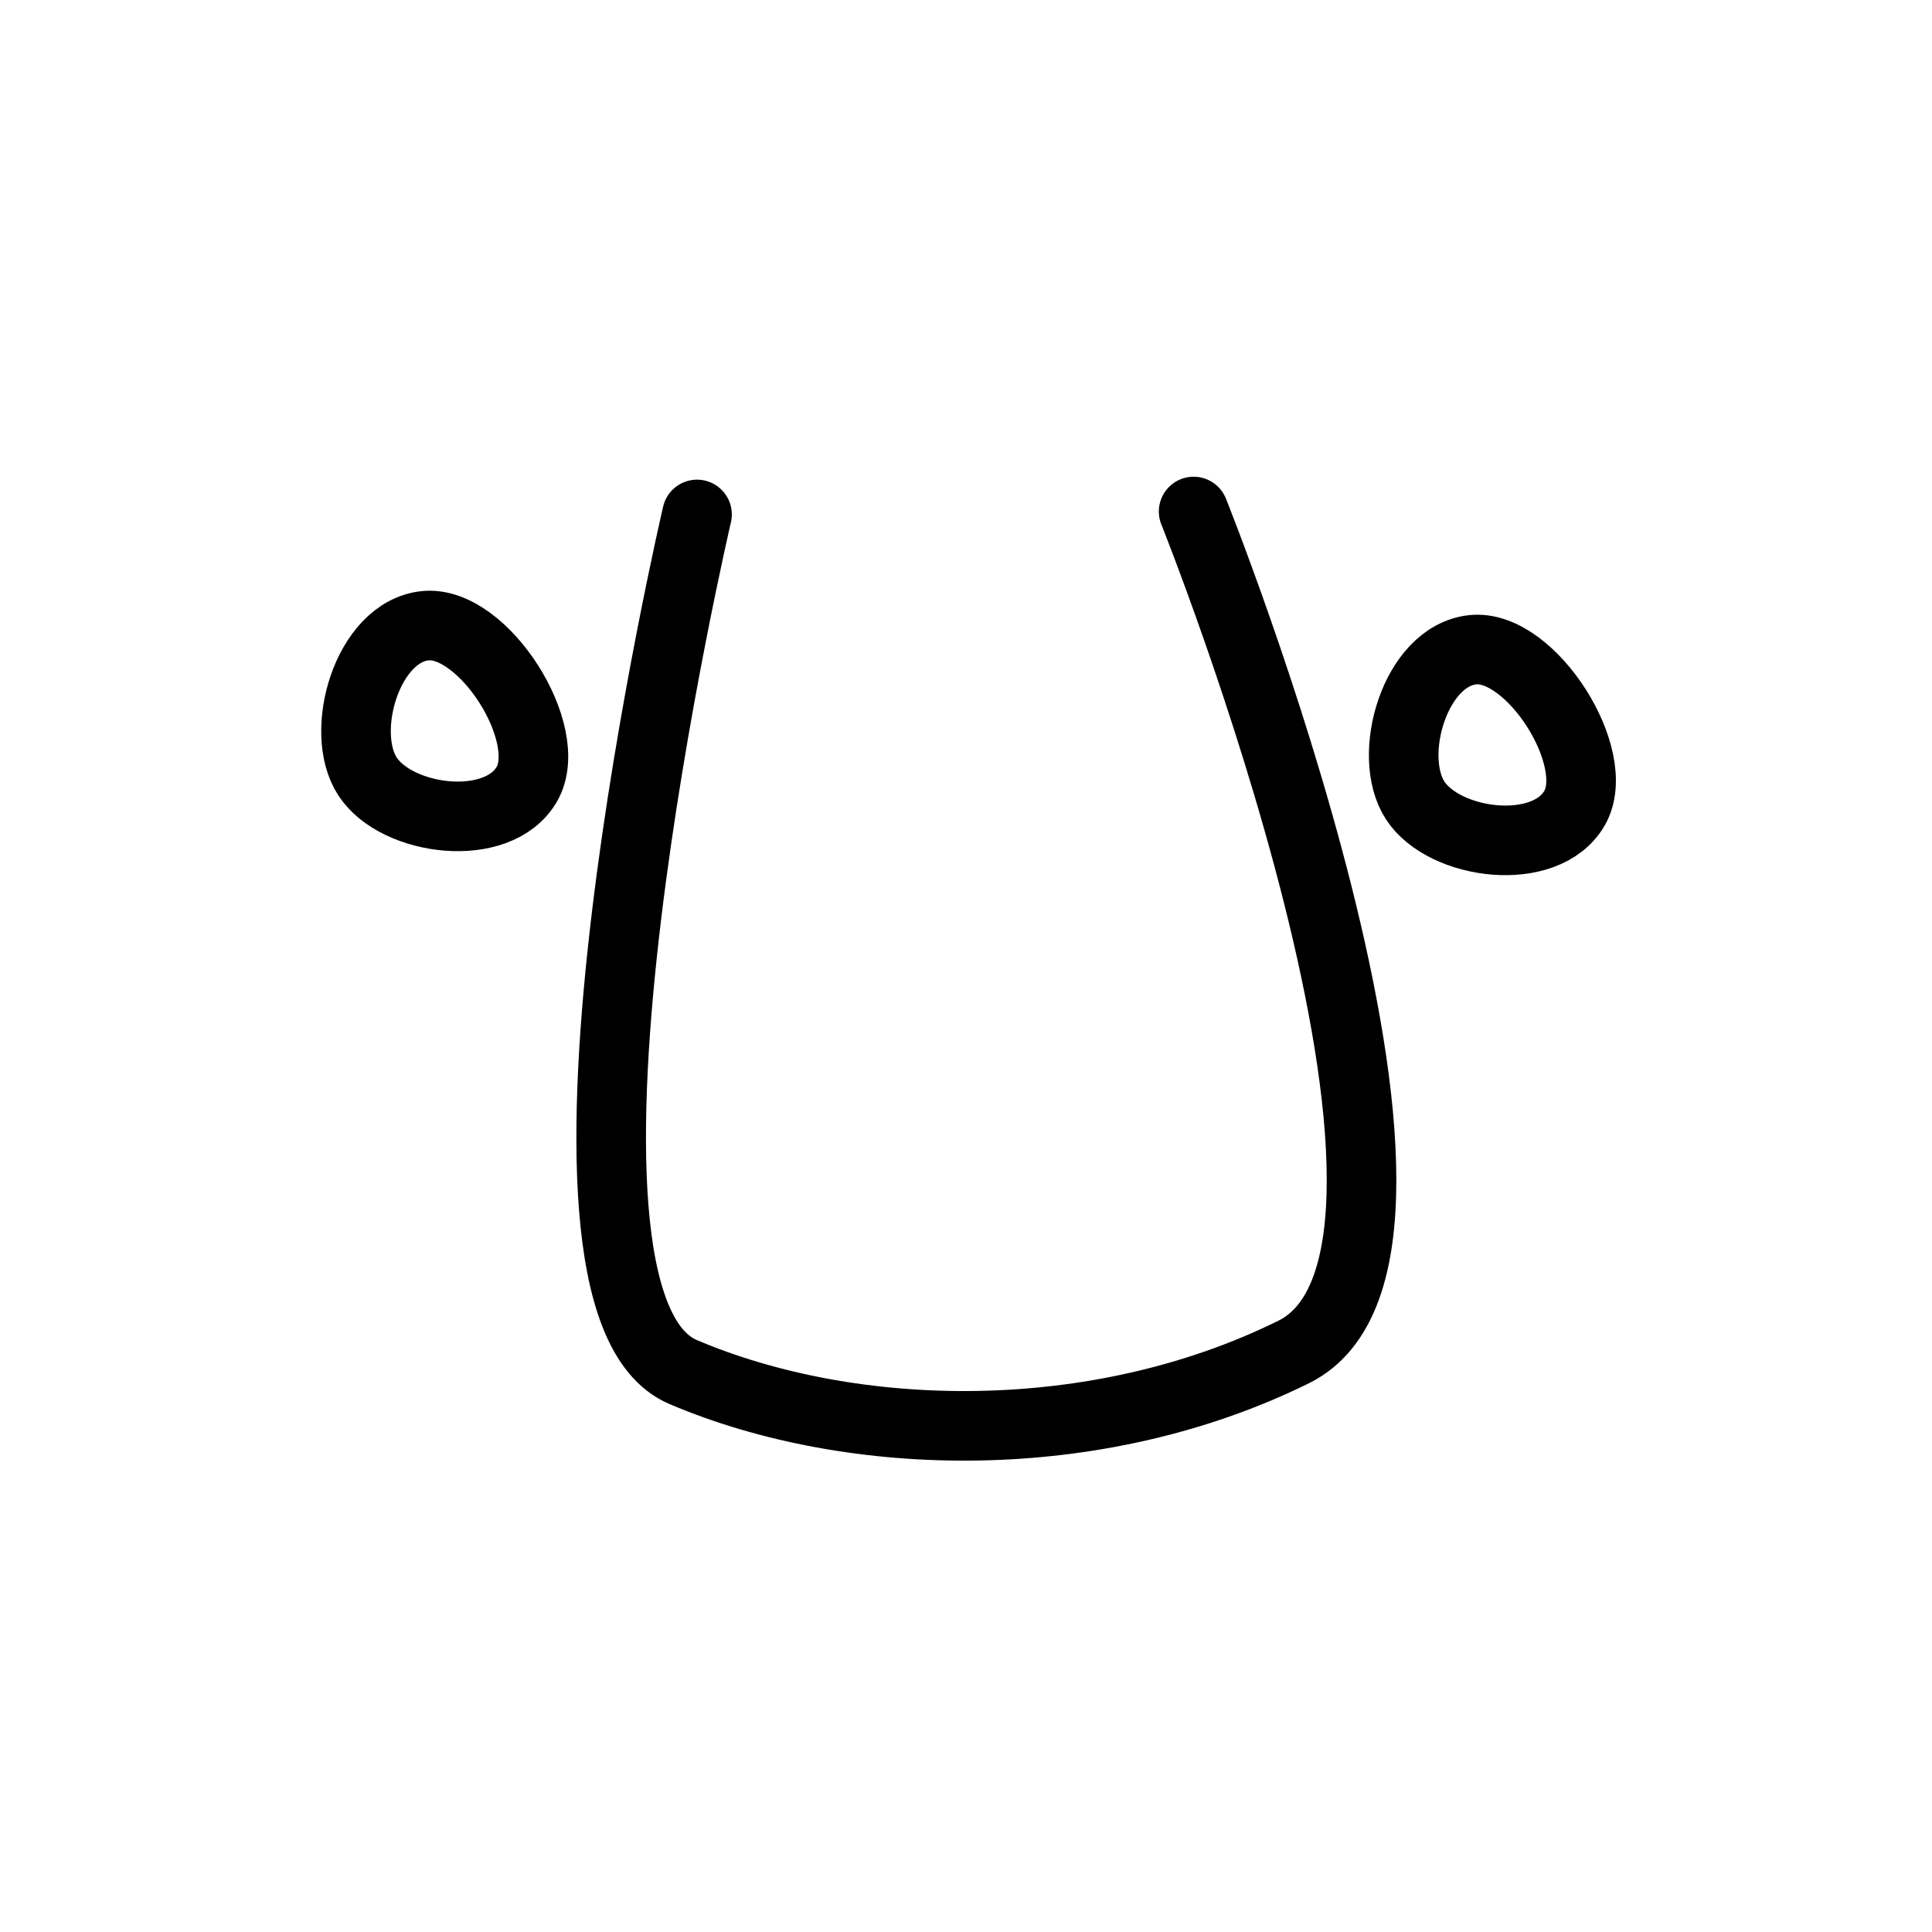
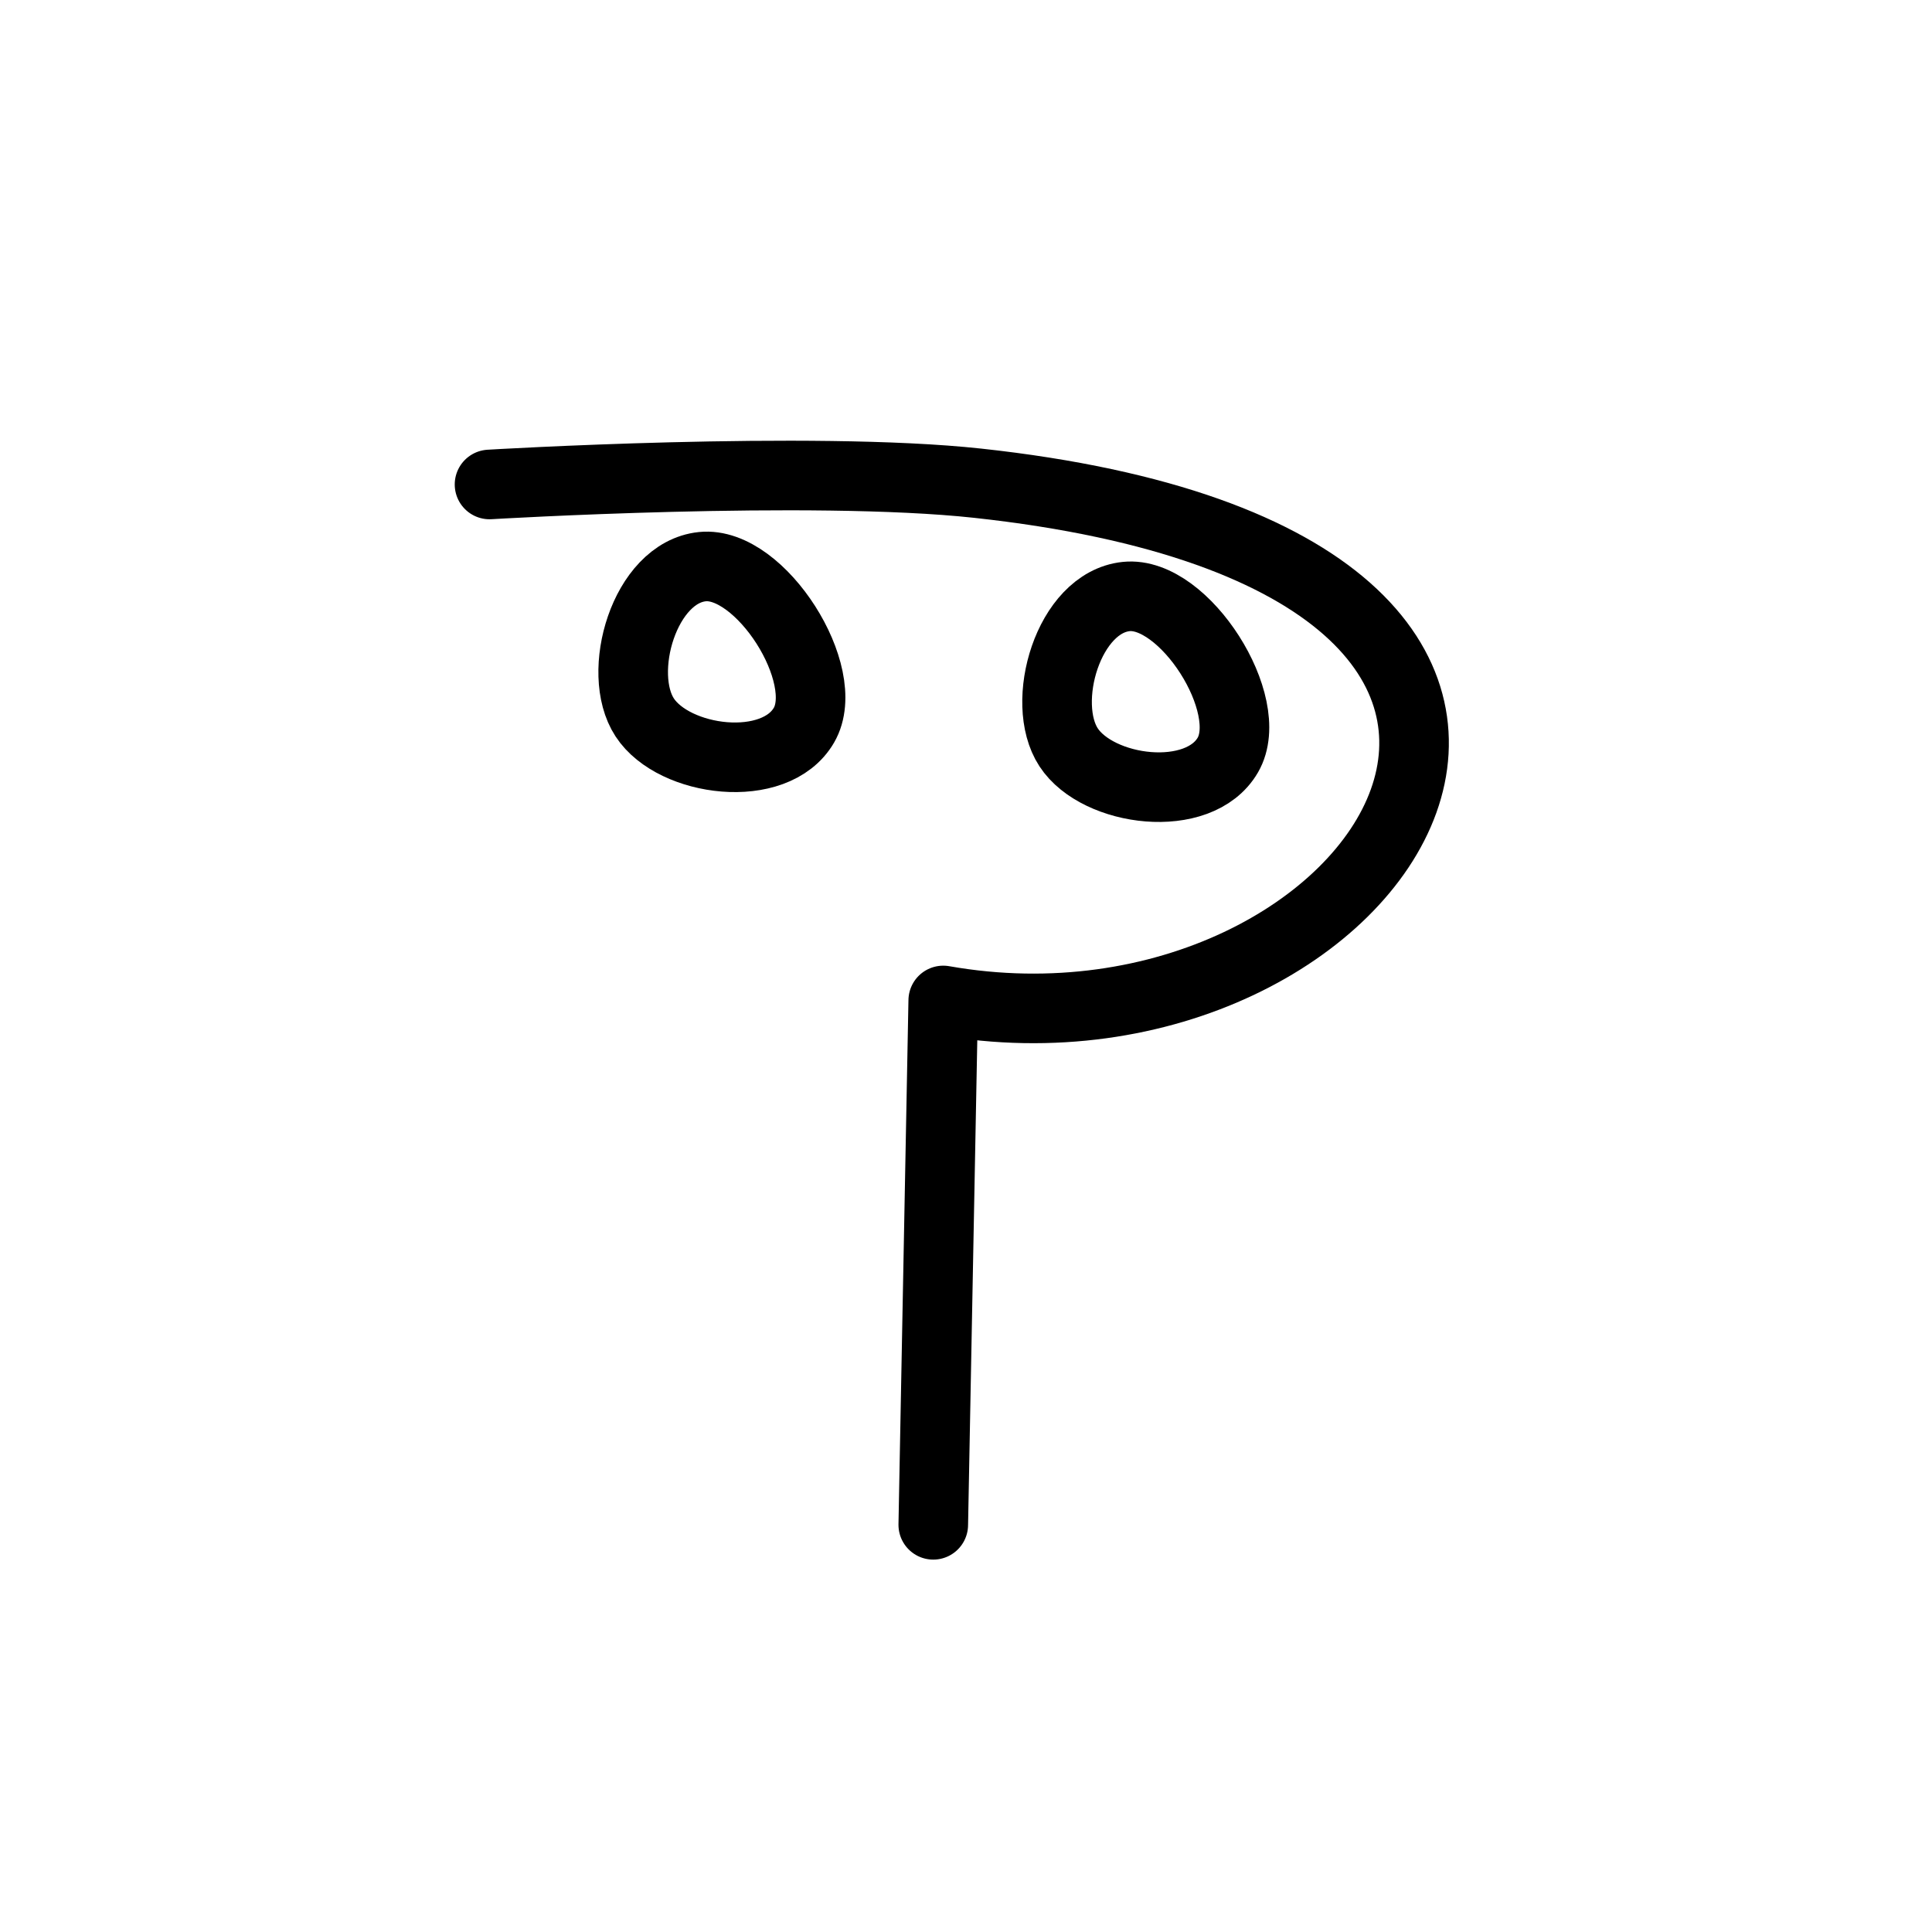
<svg xmlns="http://www.w3.org/2000/svg" width="50mm" height="50mm" viewBox="0 0 50 50" version="1.1" id="svg5">
  <defs id="defs2" />
  <g id="layer1">
-     <path style="fill:none;stroke:#000000;stroke-width:1.801;stroke-linecap:round;stroke-linejoin:round;stroke-dasharray:none;paint-order:fill markers stroke;stop-color:#000000" d="m 18.039,13.314 c 0,0 -4.749,20.327 -0.361,22.194 4.388,1.867 10.679,2.012 15.802,-0.519 5.123,-2.531 -2.589,-21.751 -2.589,-21.751" id="path563" />
-     <path style="fill:none;stroke:#000000;stroke-width:1.801;stroke-linecap:round;stroke-linejoin:round;stroke-dasharray:none;paint-order:fill markers stroke;stop-color:#000000" d="m 11.005,16.194 c -1.5,0.154 -2.25,2.743 -1.493,3.902 0.757,1.159 3.371,1.497 4.122,0.199 0.751,-1.298 -1.128,-4.255 -2.629,-4.101 z" id="path14480" />
-     <path style="fill:none;stroke:#000000;stroke-width:1.801;stroke-linecap:round;stroke-linejoin:round;stroke-dasharray:none;paint-order:fill markers stroke;stop-color:#000000" d="m 38.119,16.815 c -1.5,0.154 -2.25,2.743 -1.493,3.902 0.757,1.159 3.371,1.497 4.122,0.199 0.751,-1.298 -1.128,-4.255 -2.629,-4.101 z" id="path14480-5" />
+     <path style="fill:none;stroke:#000000;stroke-width:1.801;stroke-linecap:round;stroke-linejoin:round;stroke-dasharray:none;paint-order:fill markers stroke;stop-color:#000000" d="m 18.178,14.665 c -1.5,0.154 -2.25,2.743 -1.493,3.902 0.757,1.159 3.371,1.497 4.122,0.199 0.751,-1.298 -1.128,-4.255 -2.629,-4.101 z" id="path14480" />
+     <path style="fill:none;stroke:#000000;stroke-width:1.801;stroke-linecap:round;stroke-linejoin:round;stroke-dasharray:none;paint-order:fill markers stroke;stop-color:#000000" d="m 29.148,15.438 c -1.5,0.154 -2.25,2.743 -1.493,3.902 0.757,1.159 3.371,1.497 4.122,0.199 0.751,-1.298 -1.128,-4.255 -2.629,-4.101 z" id="path14480-5" />
+     <path style="fill:none;stroke:#000000;stroke-width:1.801;stroke-linecap:round;stroke-linejoin:round;paint-order:fill markers stroke;stop-color:#000000" d="m 12.669,12.538 c 0,0 8.329,-0.499 12.628,-0.033 19.207,2.083 10.496,15.394 -0.886,13.387 l -0.258,13.57" id="path1378" />
  </g>
</svg>
